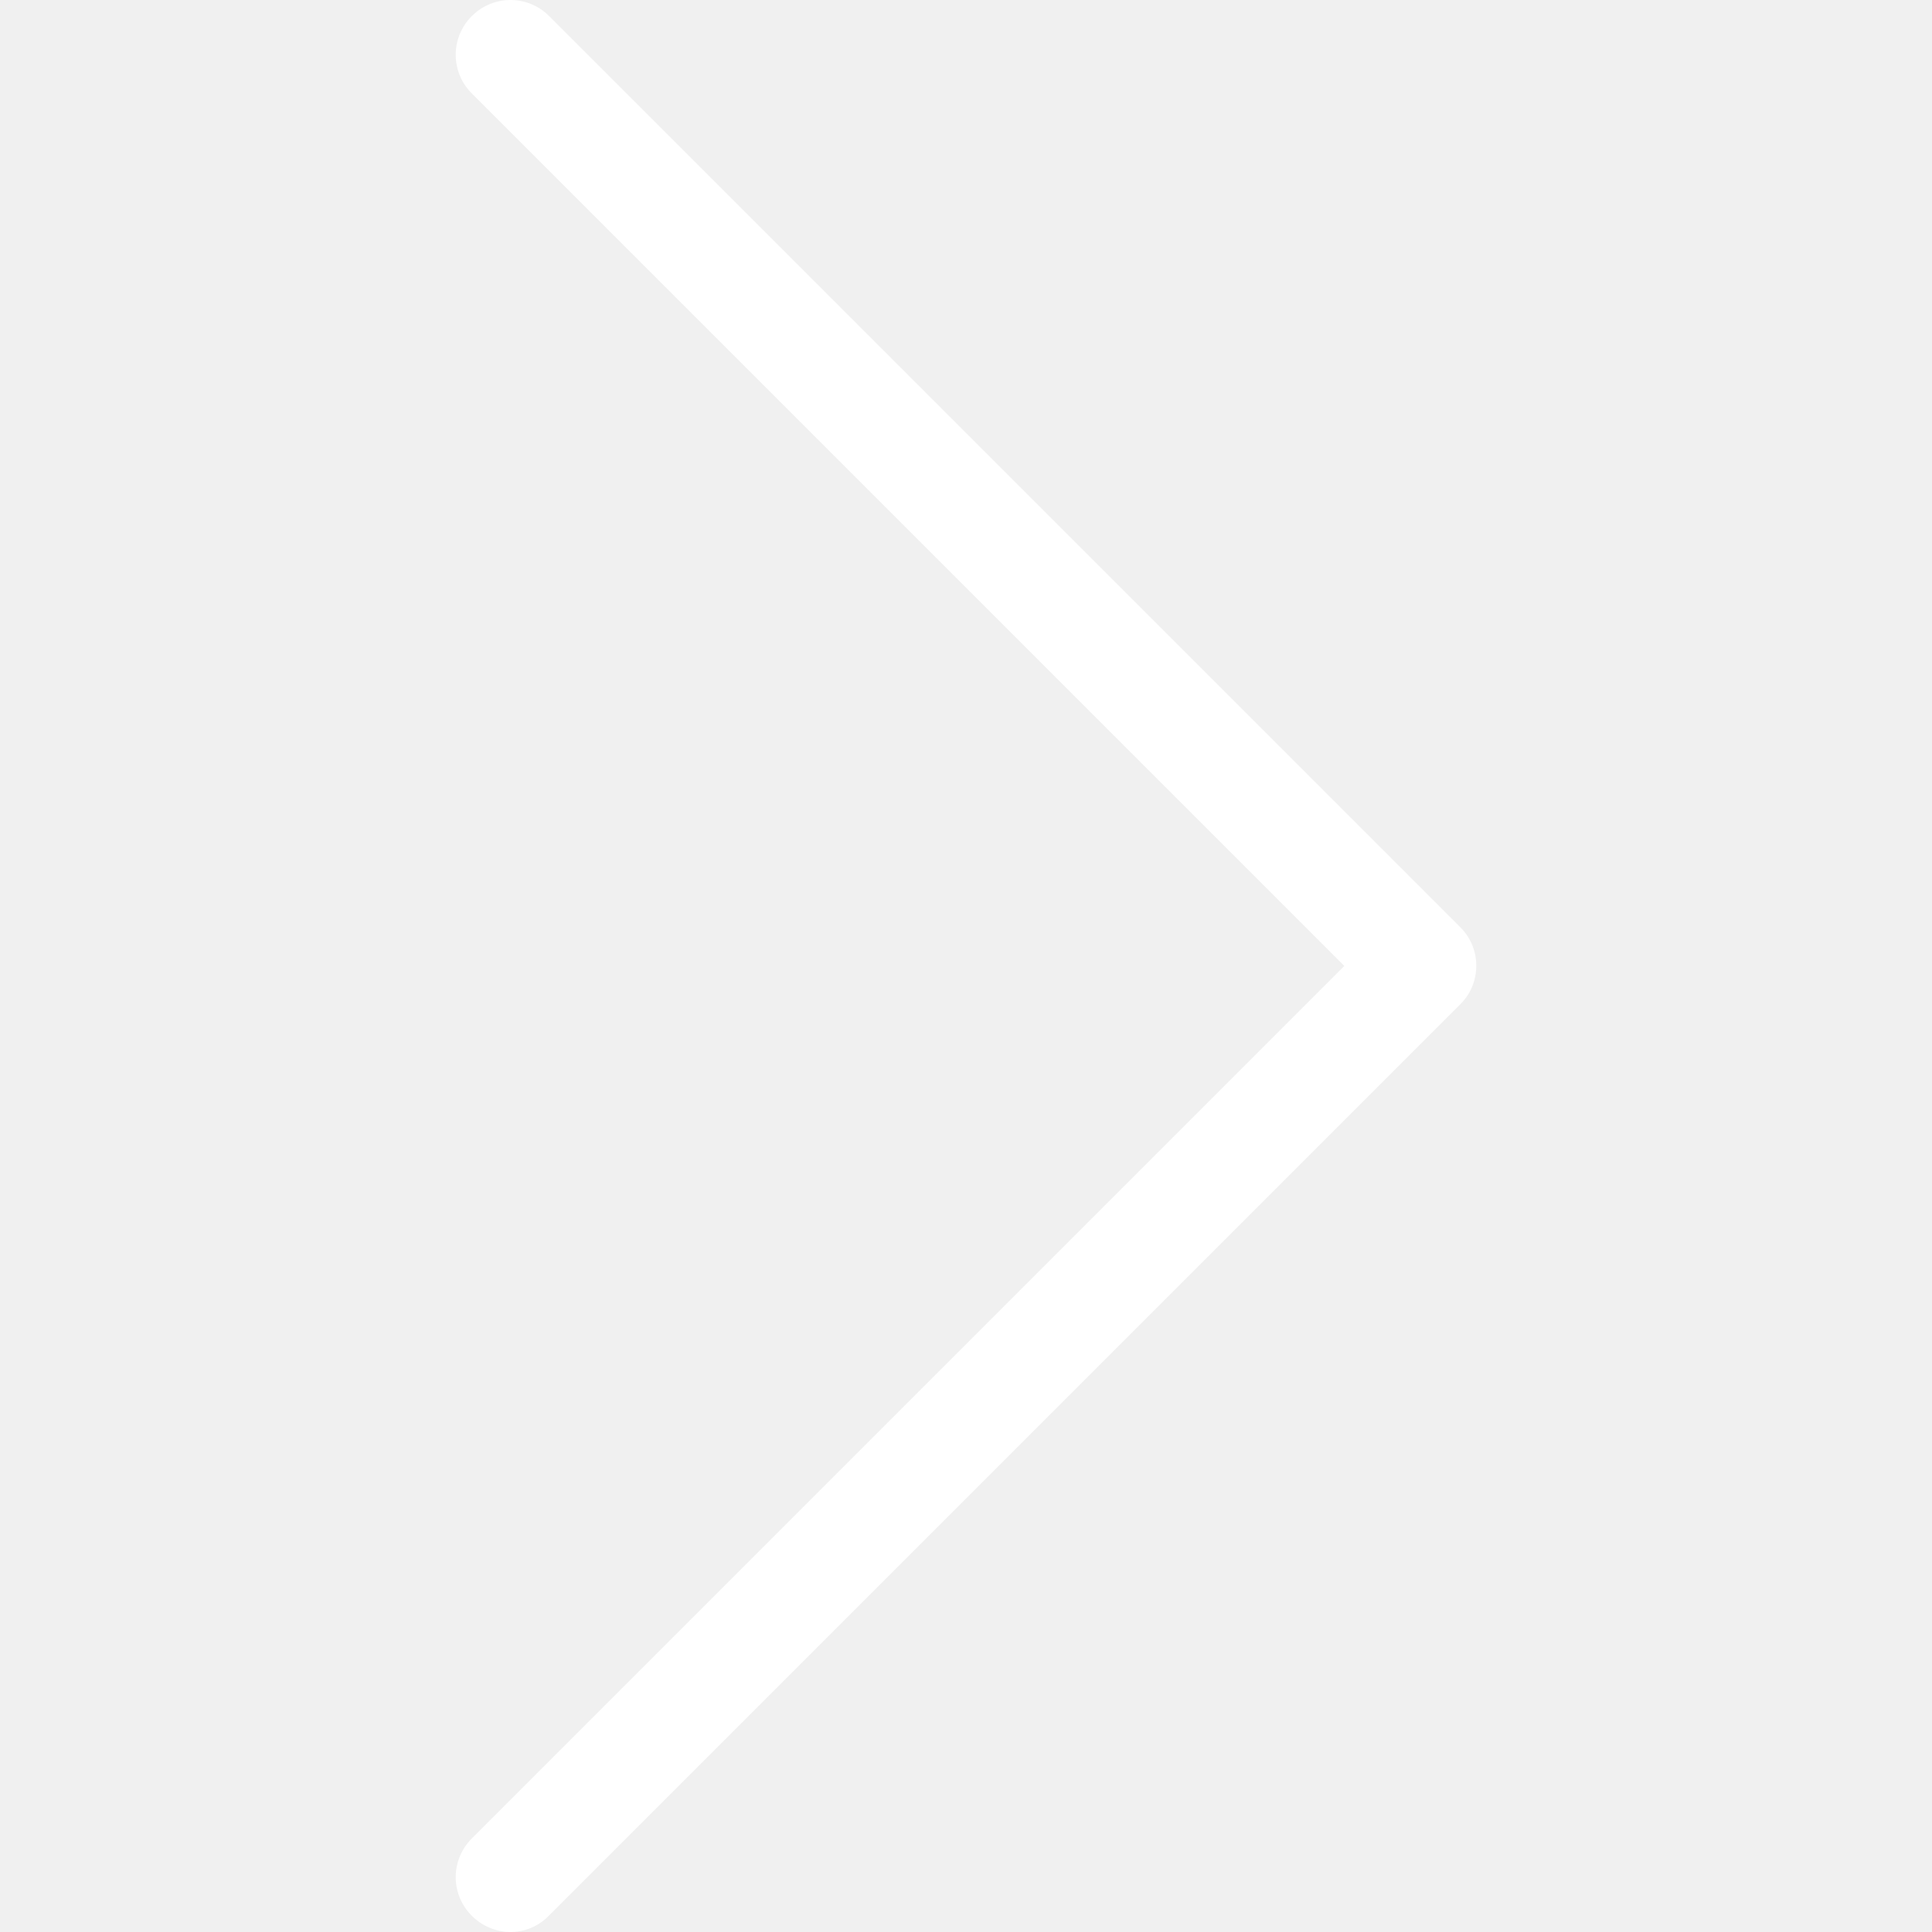
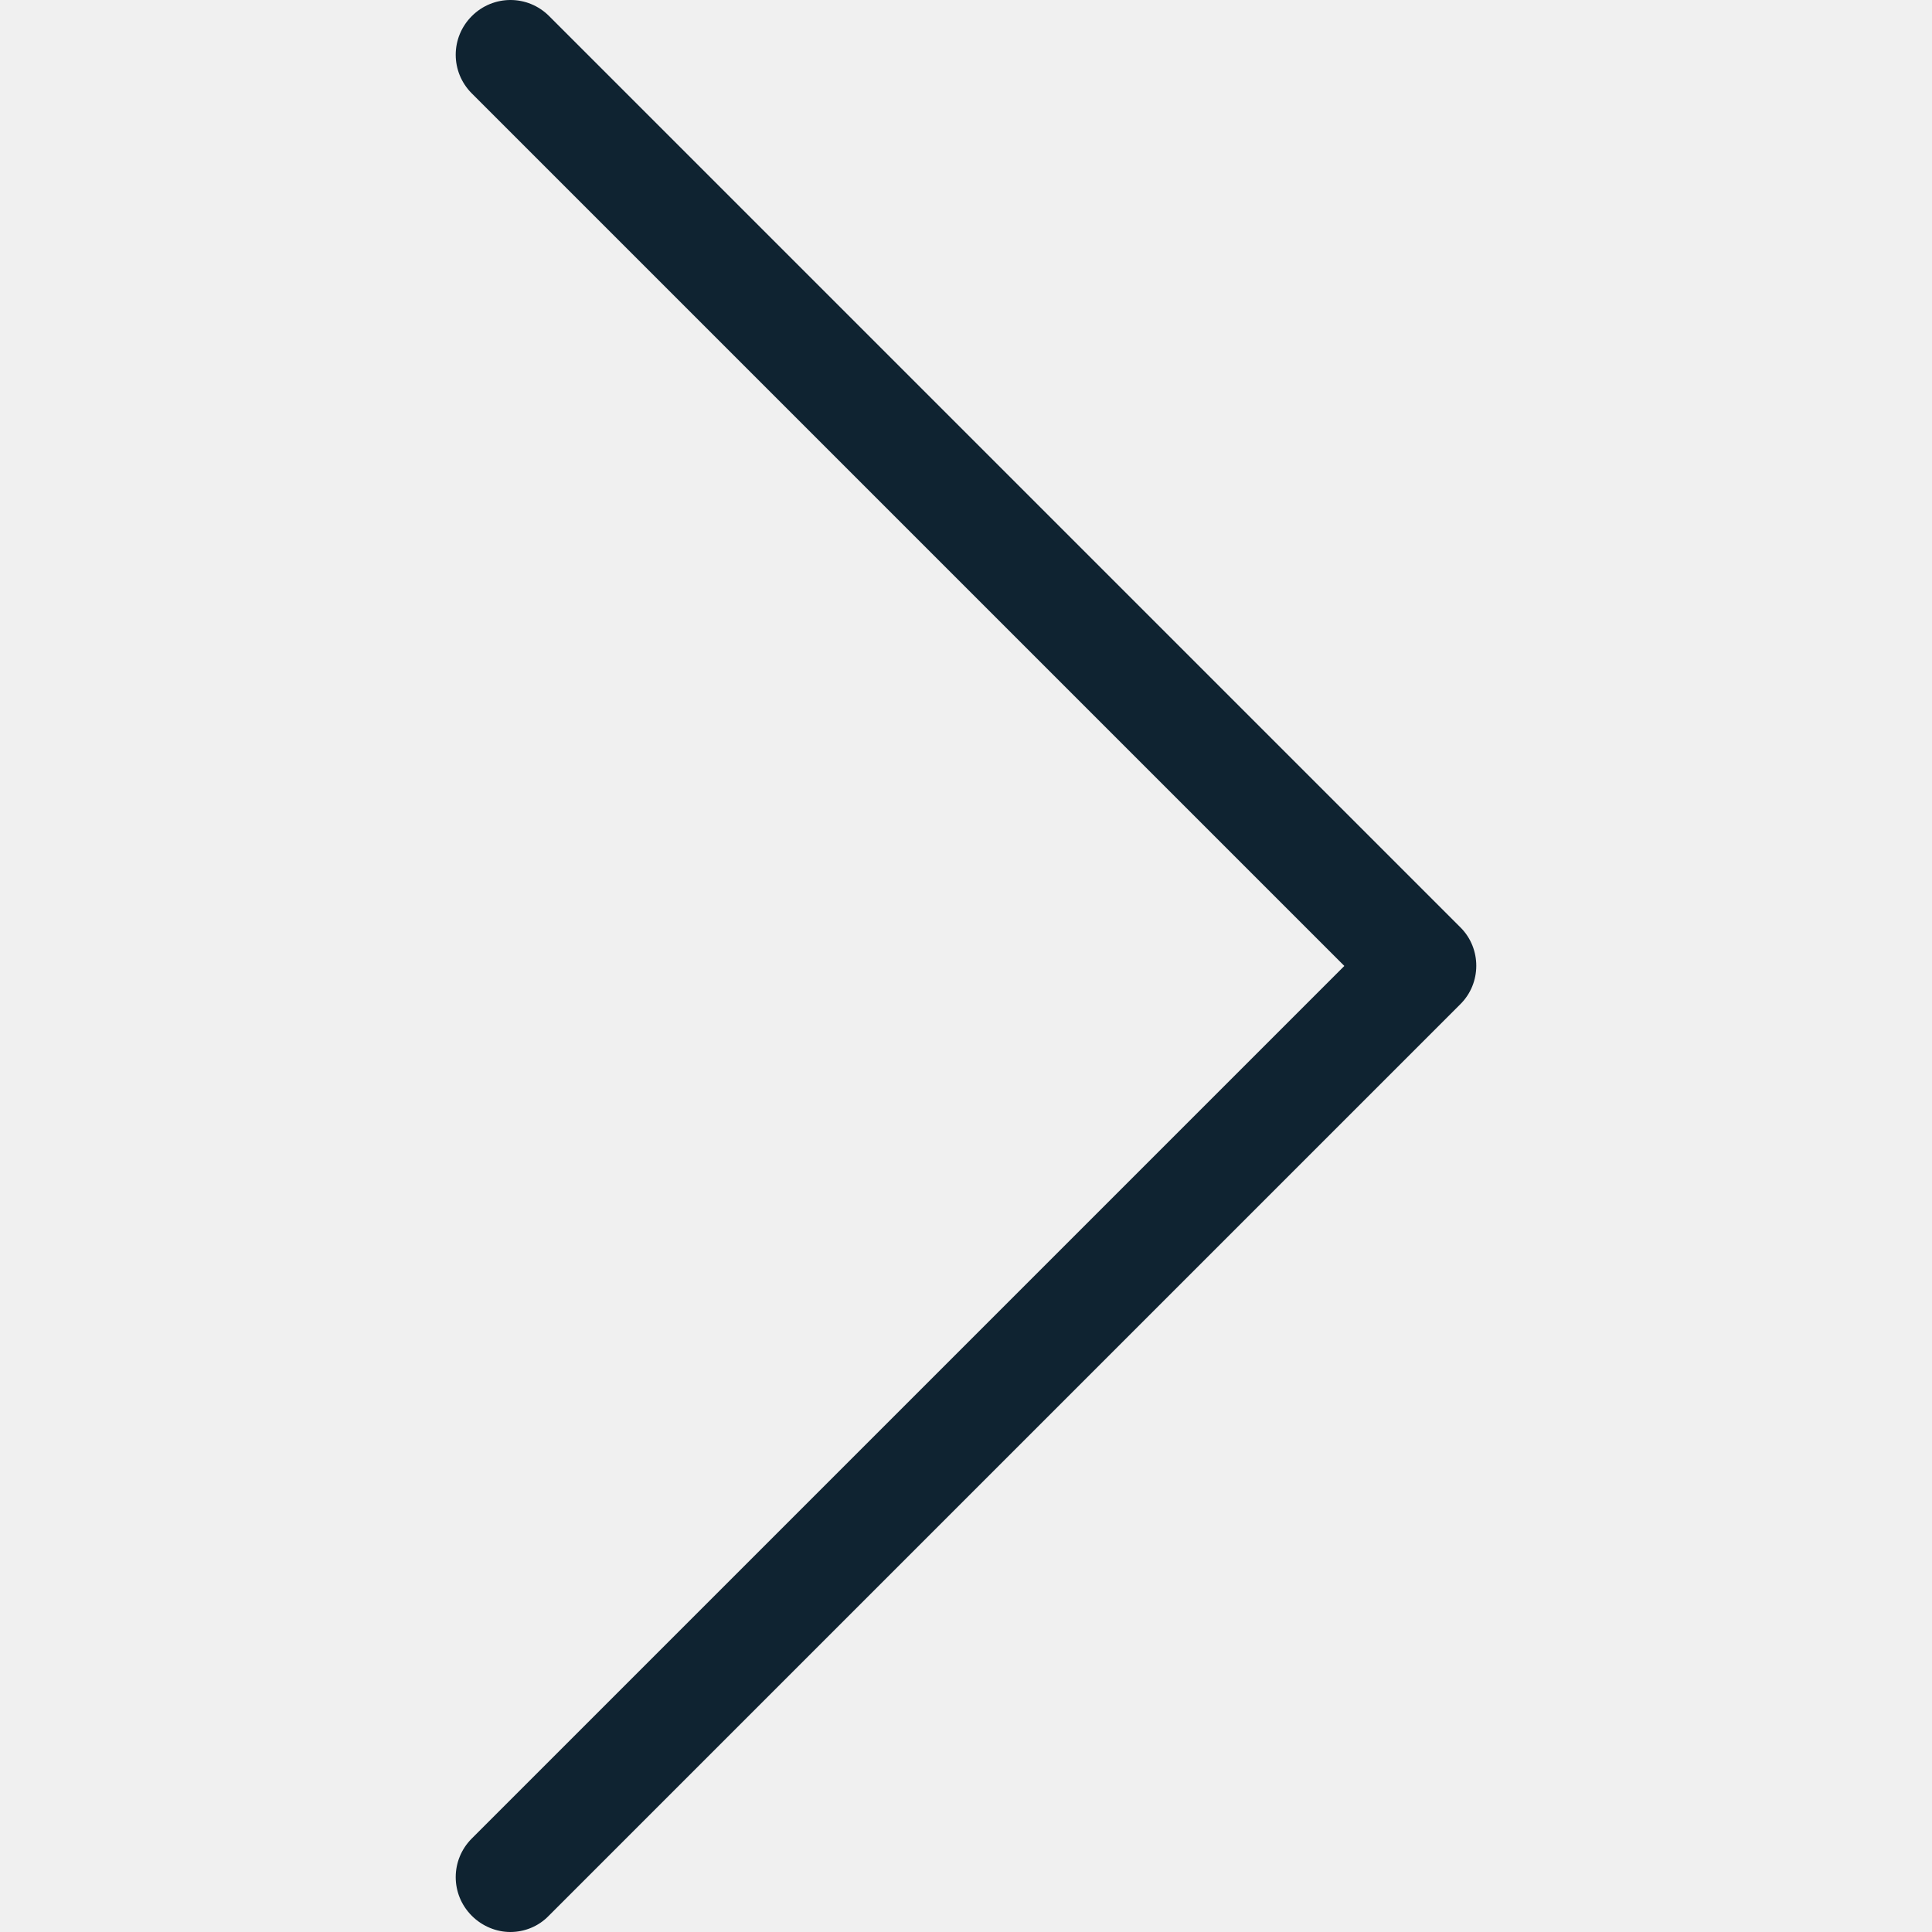
<svg xmlns="http://www.w3.org/2000/svg" version="1.1" id="Capa_1" x="0px" y="0px" viewBox="0 0 477.175 477.175" style="enable-background:new 0 0 477.175 477.175;" xml:space="preserve" width="512px" height="512px">
  <g>
-     <path d="M360.731,229.075l-225.1-225.1c-5.3-5.3-13.8-5.3-19.1,0s-5.3,13.8,0,19.1l215.5,215.5l-215.5,215.5   c-5.3,5.3-5.3,13.8,0,19.1c2.6,2.6,6.1,4,9.5,4c3.4,0,6.9-1.3,9.5-4l225.1-225.1C365.931,242.875,365.931,234.275,360.731,229.075z   " fill="#FFFFFF" />
+     <path d="M360.731,229.075l-225.1-225.1c-5.3-5.3-13.8-5.3-19.1,0s-5.3,13.8,0,19.1l215.5,215.5l-215.5,215.5   c-5.3,5.3-5.3,13.8,0,19.1c2.6,2.6,6.1,4,9.5,4c3.4,0,6.9-1.3,9.5-4l225.1-225.1C365.931,242.875,365.931,234.275,360.731,229.075z   " fill="#0F2331" />
  </g>
  <g>
</g>
  <g>
</g>
  <g>
</g>
  <g>
</g>
  <g>
</g>
  <g>
</g>
  <g>
</g>
  <g>
</g>
  <g>
</g>
  <g>
</g>
  <g>
</g>
  <g>
</g>
  <g>
</g>
  <g>
</g>
  <g>
</g>
</svg>
